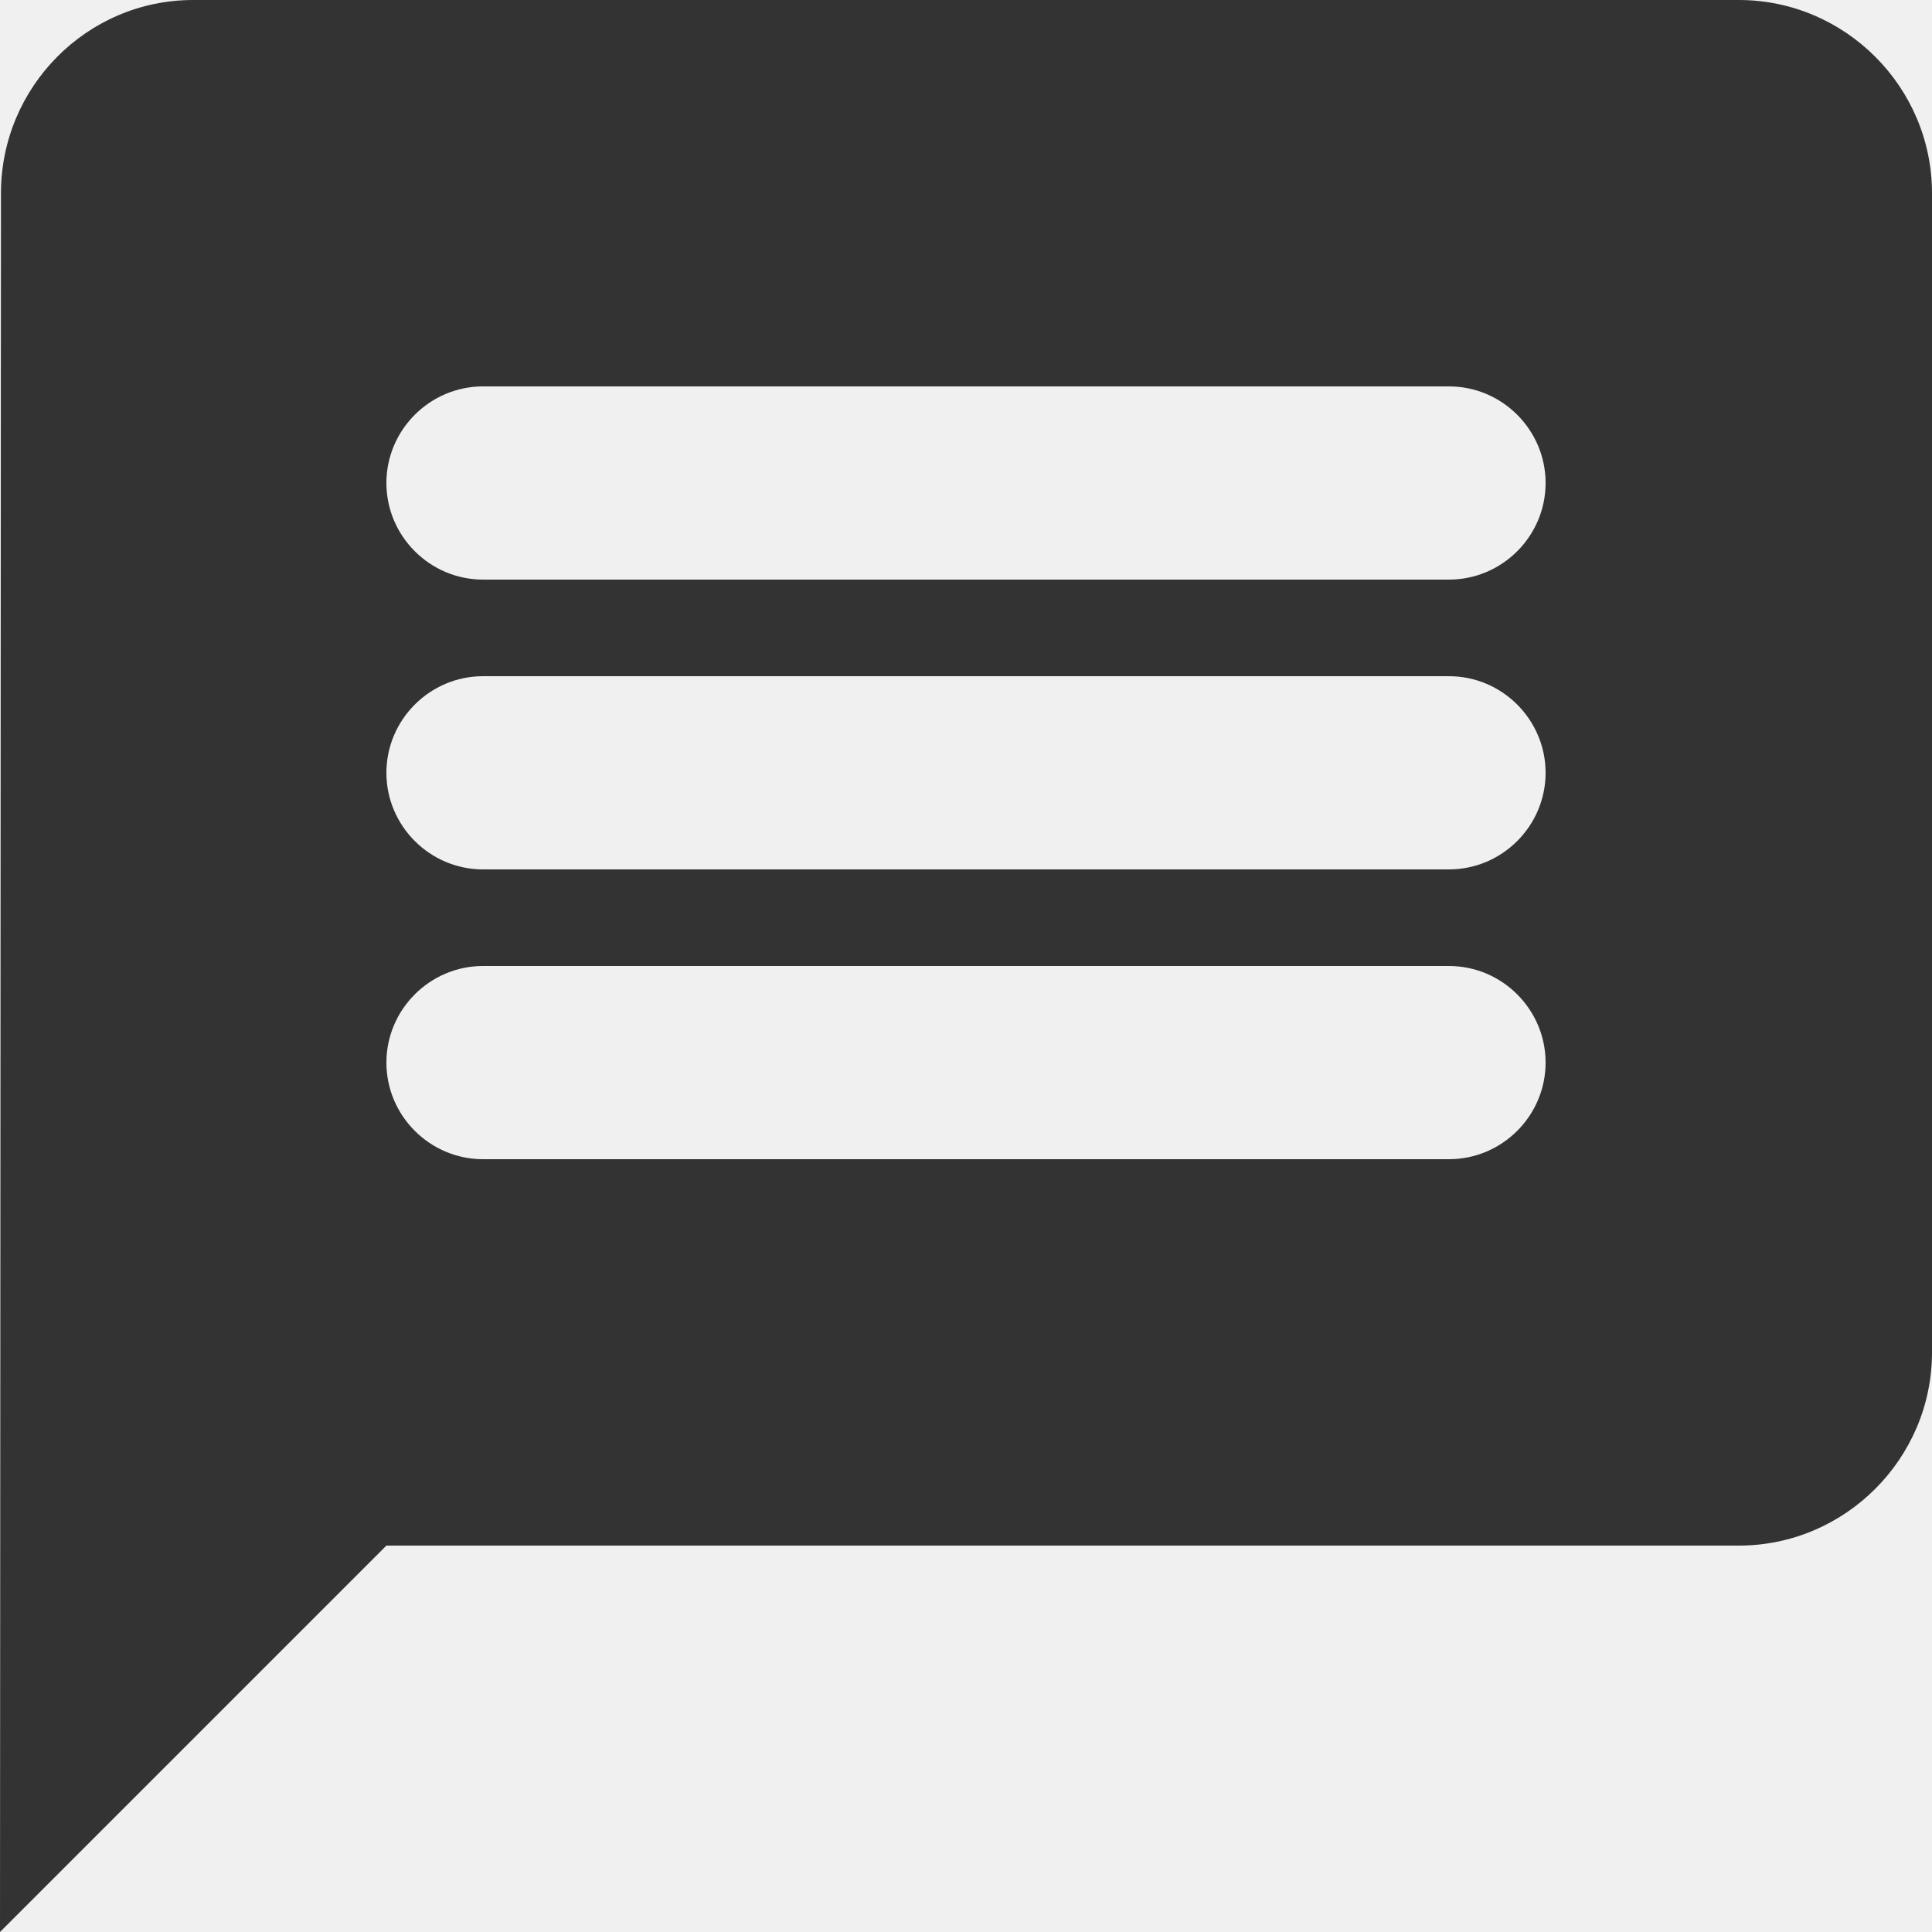
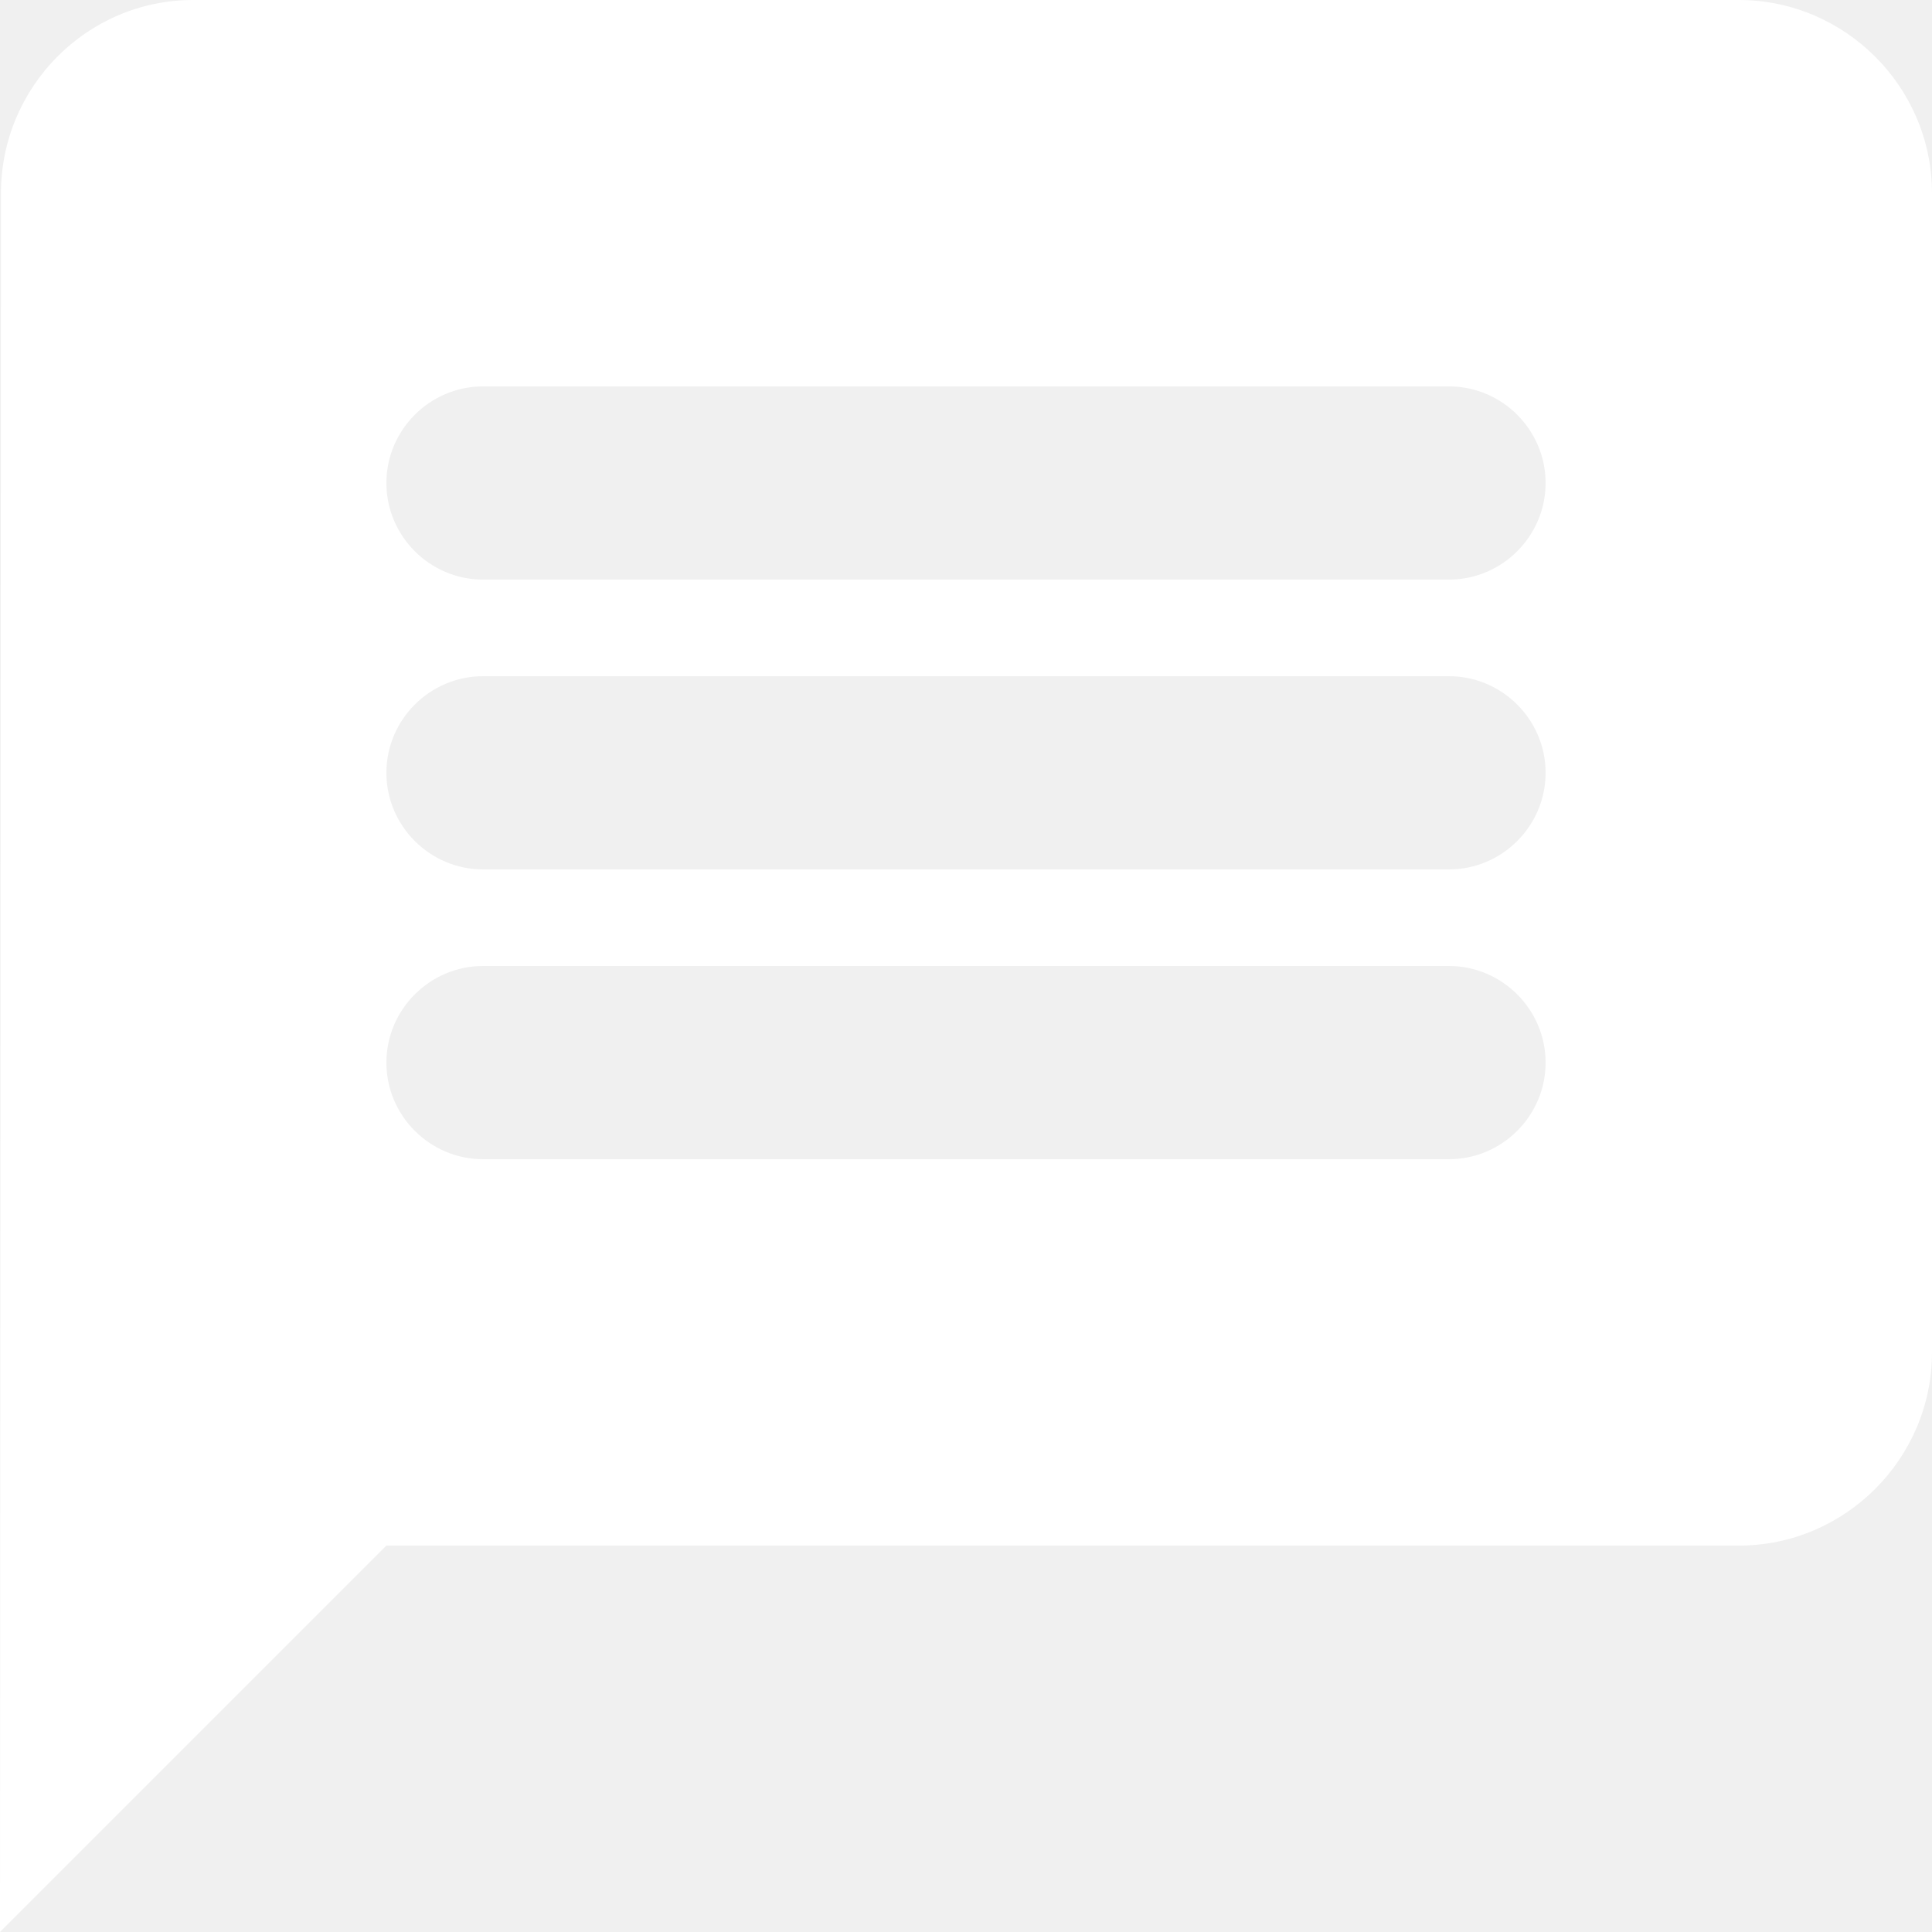
<svg xmlns="http://www.w3.org/2000/svg" width="30" height="30" viewBox="0 0 30 30" fill="none">
-   <path d="M27 0H3C1.35 0 0.015 1.35 0.015 3L0 30L6 24H27C28.65 24 30 22.65 30 21V3C30 1.35 28.65 0 27 0ZM22.5 18H7.5C6.675 18 6 17.325 6 16.5C6 15.675 6.675 15 7.5 15H22.5C23.325 15 24 15.675 24 16.5C24 17.325 23.325 18 22.5 18ZM22.5 13.5H7.5C6.675 13.5 6 12.825 6 12C6 11.175 6.675 10.5 7.5 10.5H22.5C23.325 10.5 24 11.175 24 12C24 12.825 23.325 13.5 22.5 13.5ZM22.5 9H7.5C6.675 9 6 8.325 6 7.5C6 6.675 6.675 6 7.5 6H22.5C23.325 6 24 6.675 24 7.5C24 8.325 23.325 9 22.5 9Z" fill="#333333" />
+   <path d="M27 0H3C1.35 0 0.015 1.35 0.015 3L0 30L6 24H27C28.65 24 30 22.65 30 21V3C30 1.35 28.65 0 27 0ZM22.5 18H7.5C6.675 18 6 17.325 6 16.5C6 15.675 6.675 15 7.5 15H22.5C23.325 15 24 15.675 24 16.5C24 17.325 23.325 18 22.5 18ZM22.5 13.5H7.5C6.675 13.5 6 12.825 6 12C6 11.175 6.675 10.5 7.5 10.5H22.5C23.325 10.5 24 11.175 24 12C24 12.825 23.325 13.5 22.5 13.5ZM22.5 9H7.5C6.675 9 6 8.325 6 7.5C6 6.675 6.675 6 7.5 6H22.5C23.325 6 24 6.675 24 7.5C24 8.325 23.325 9 22.5 9Z" fill="white" />
</svg>
